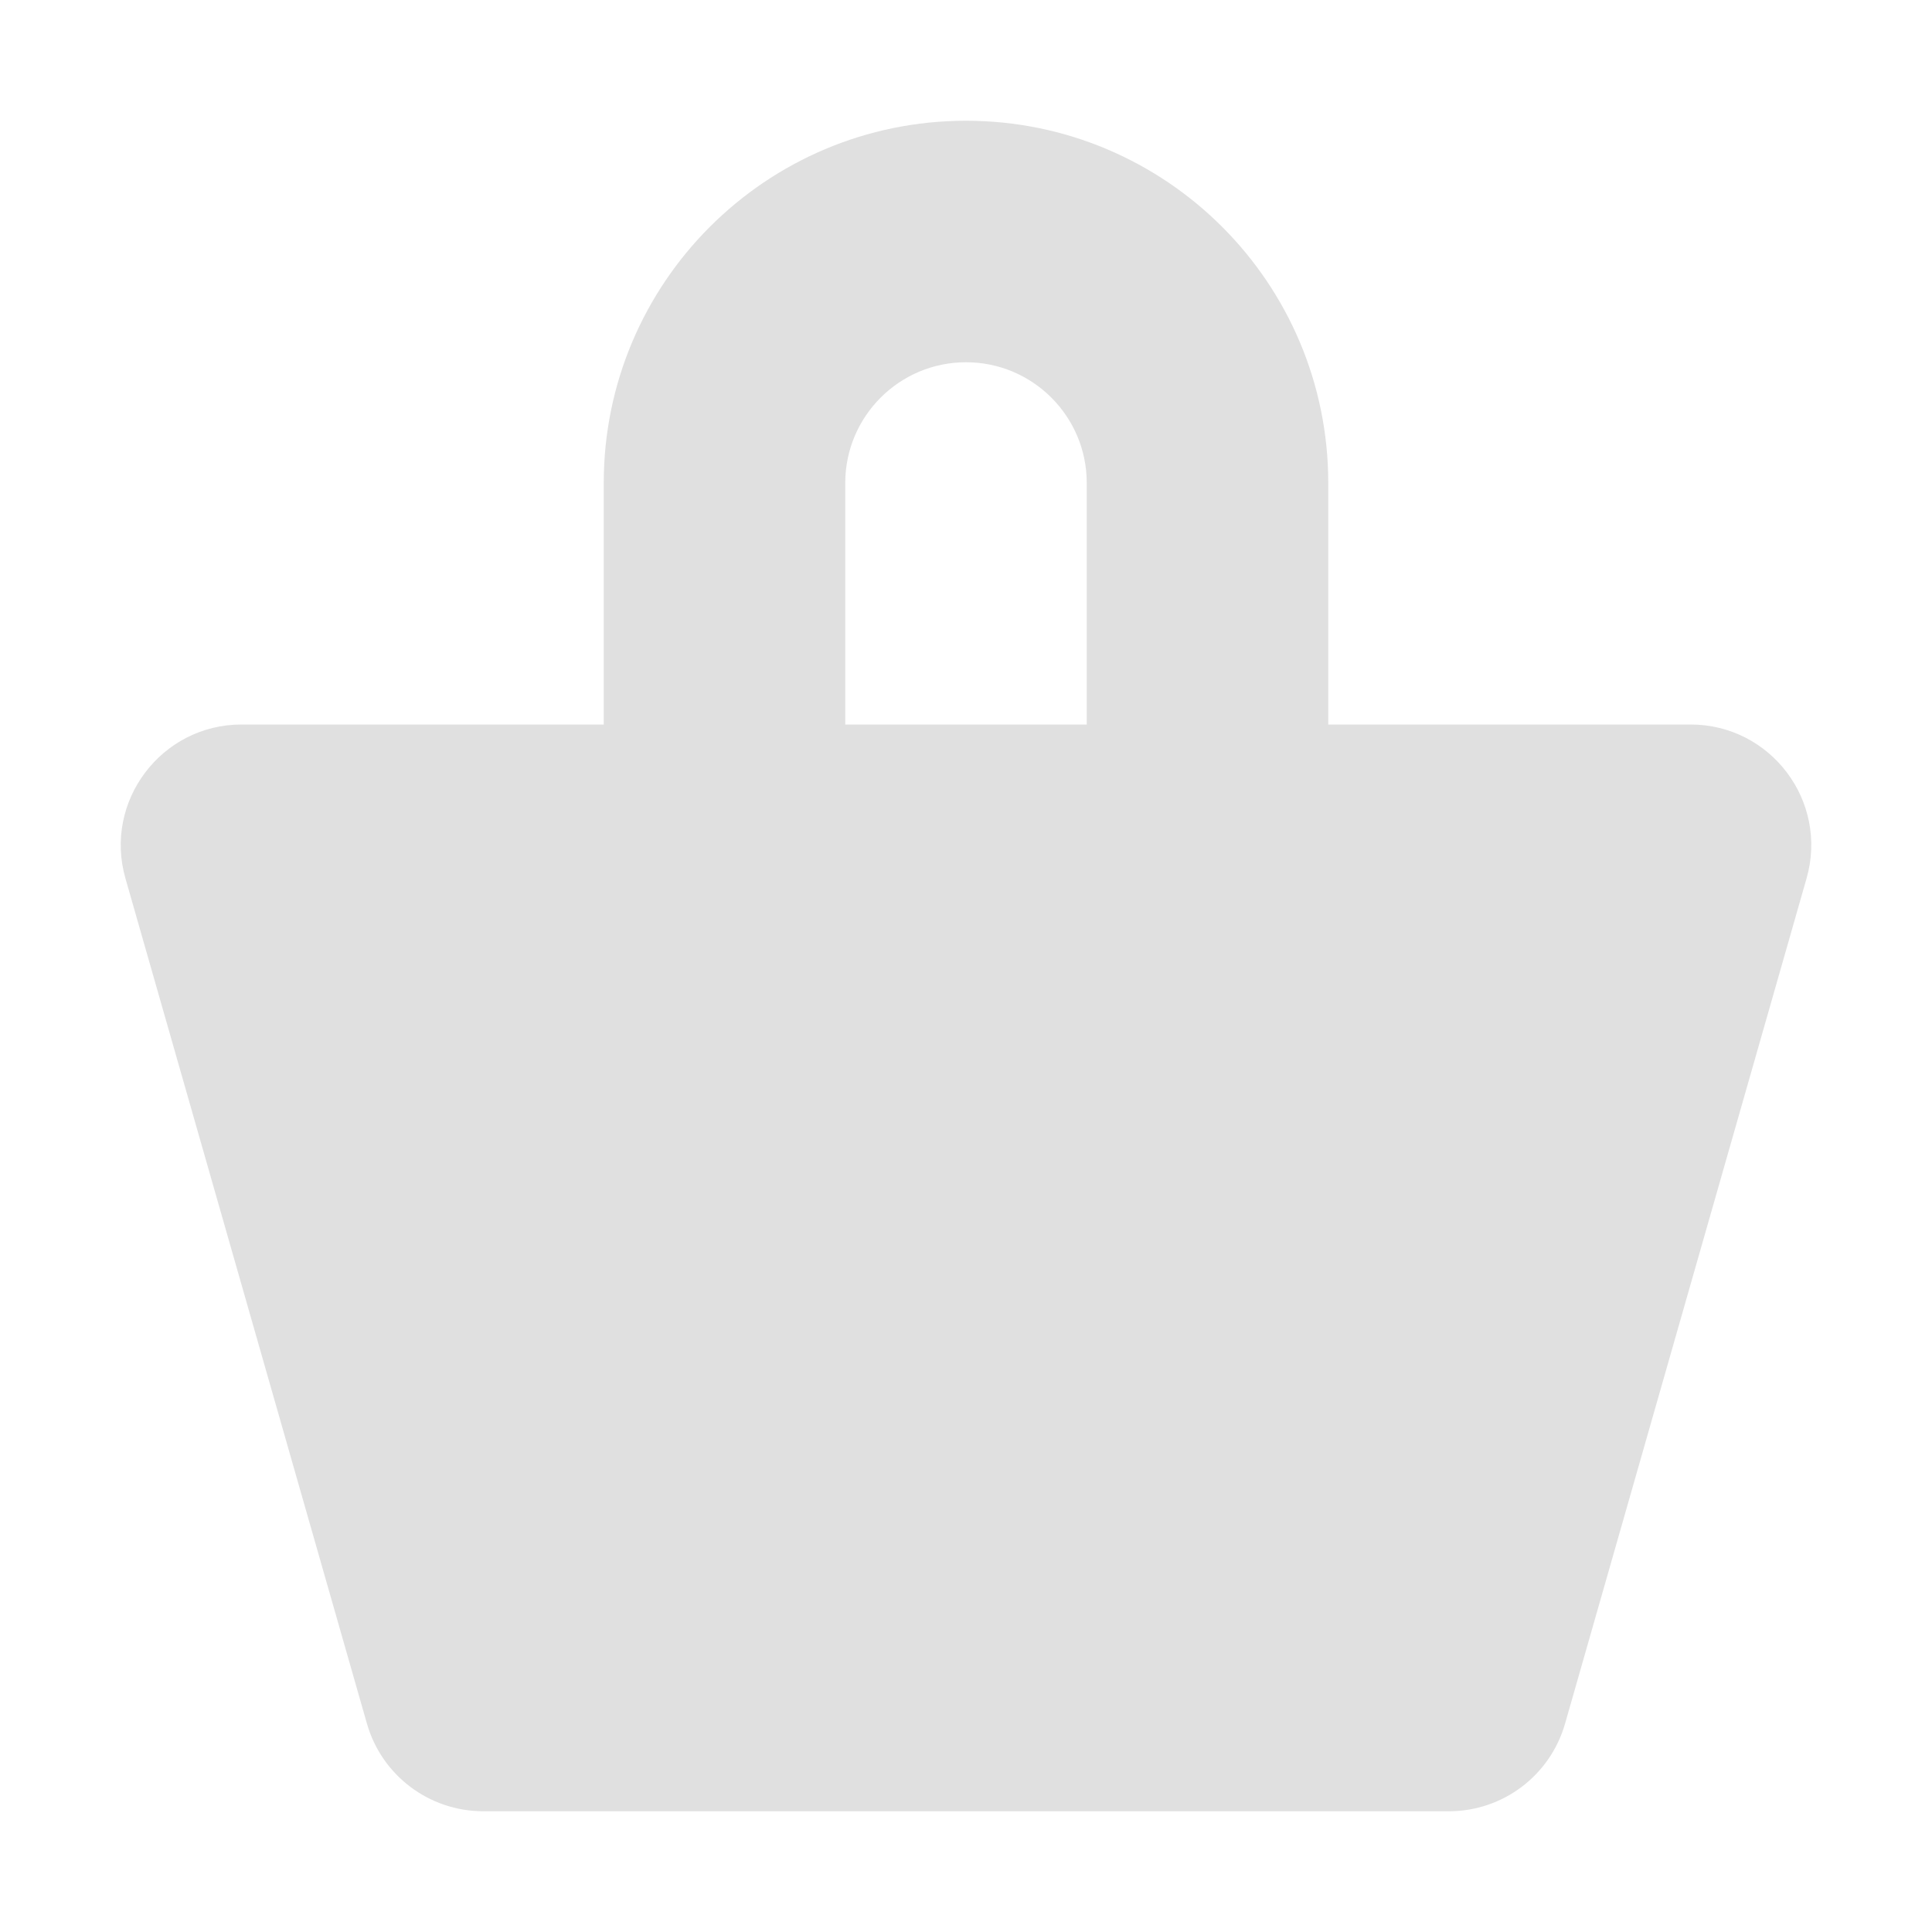
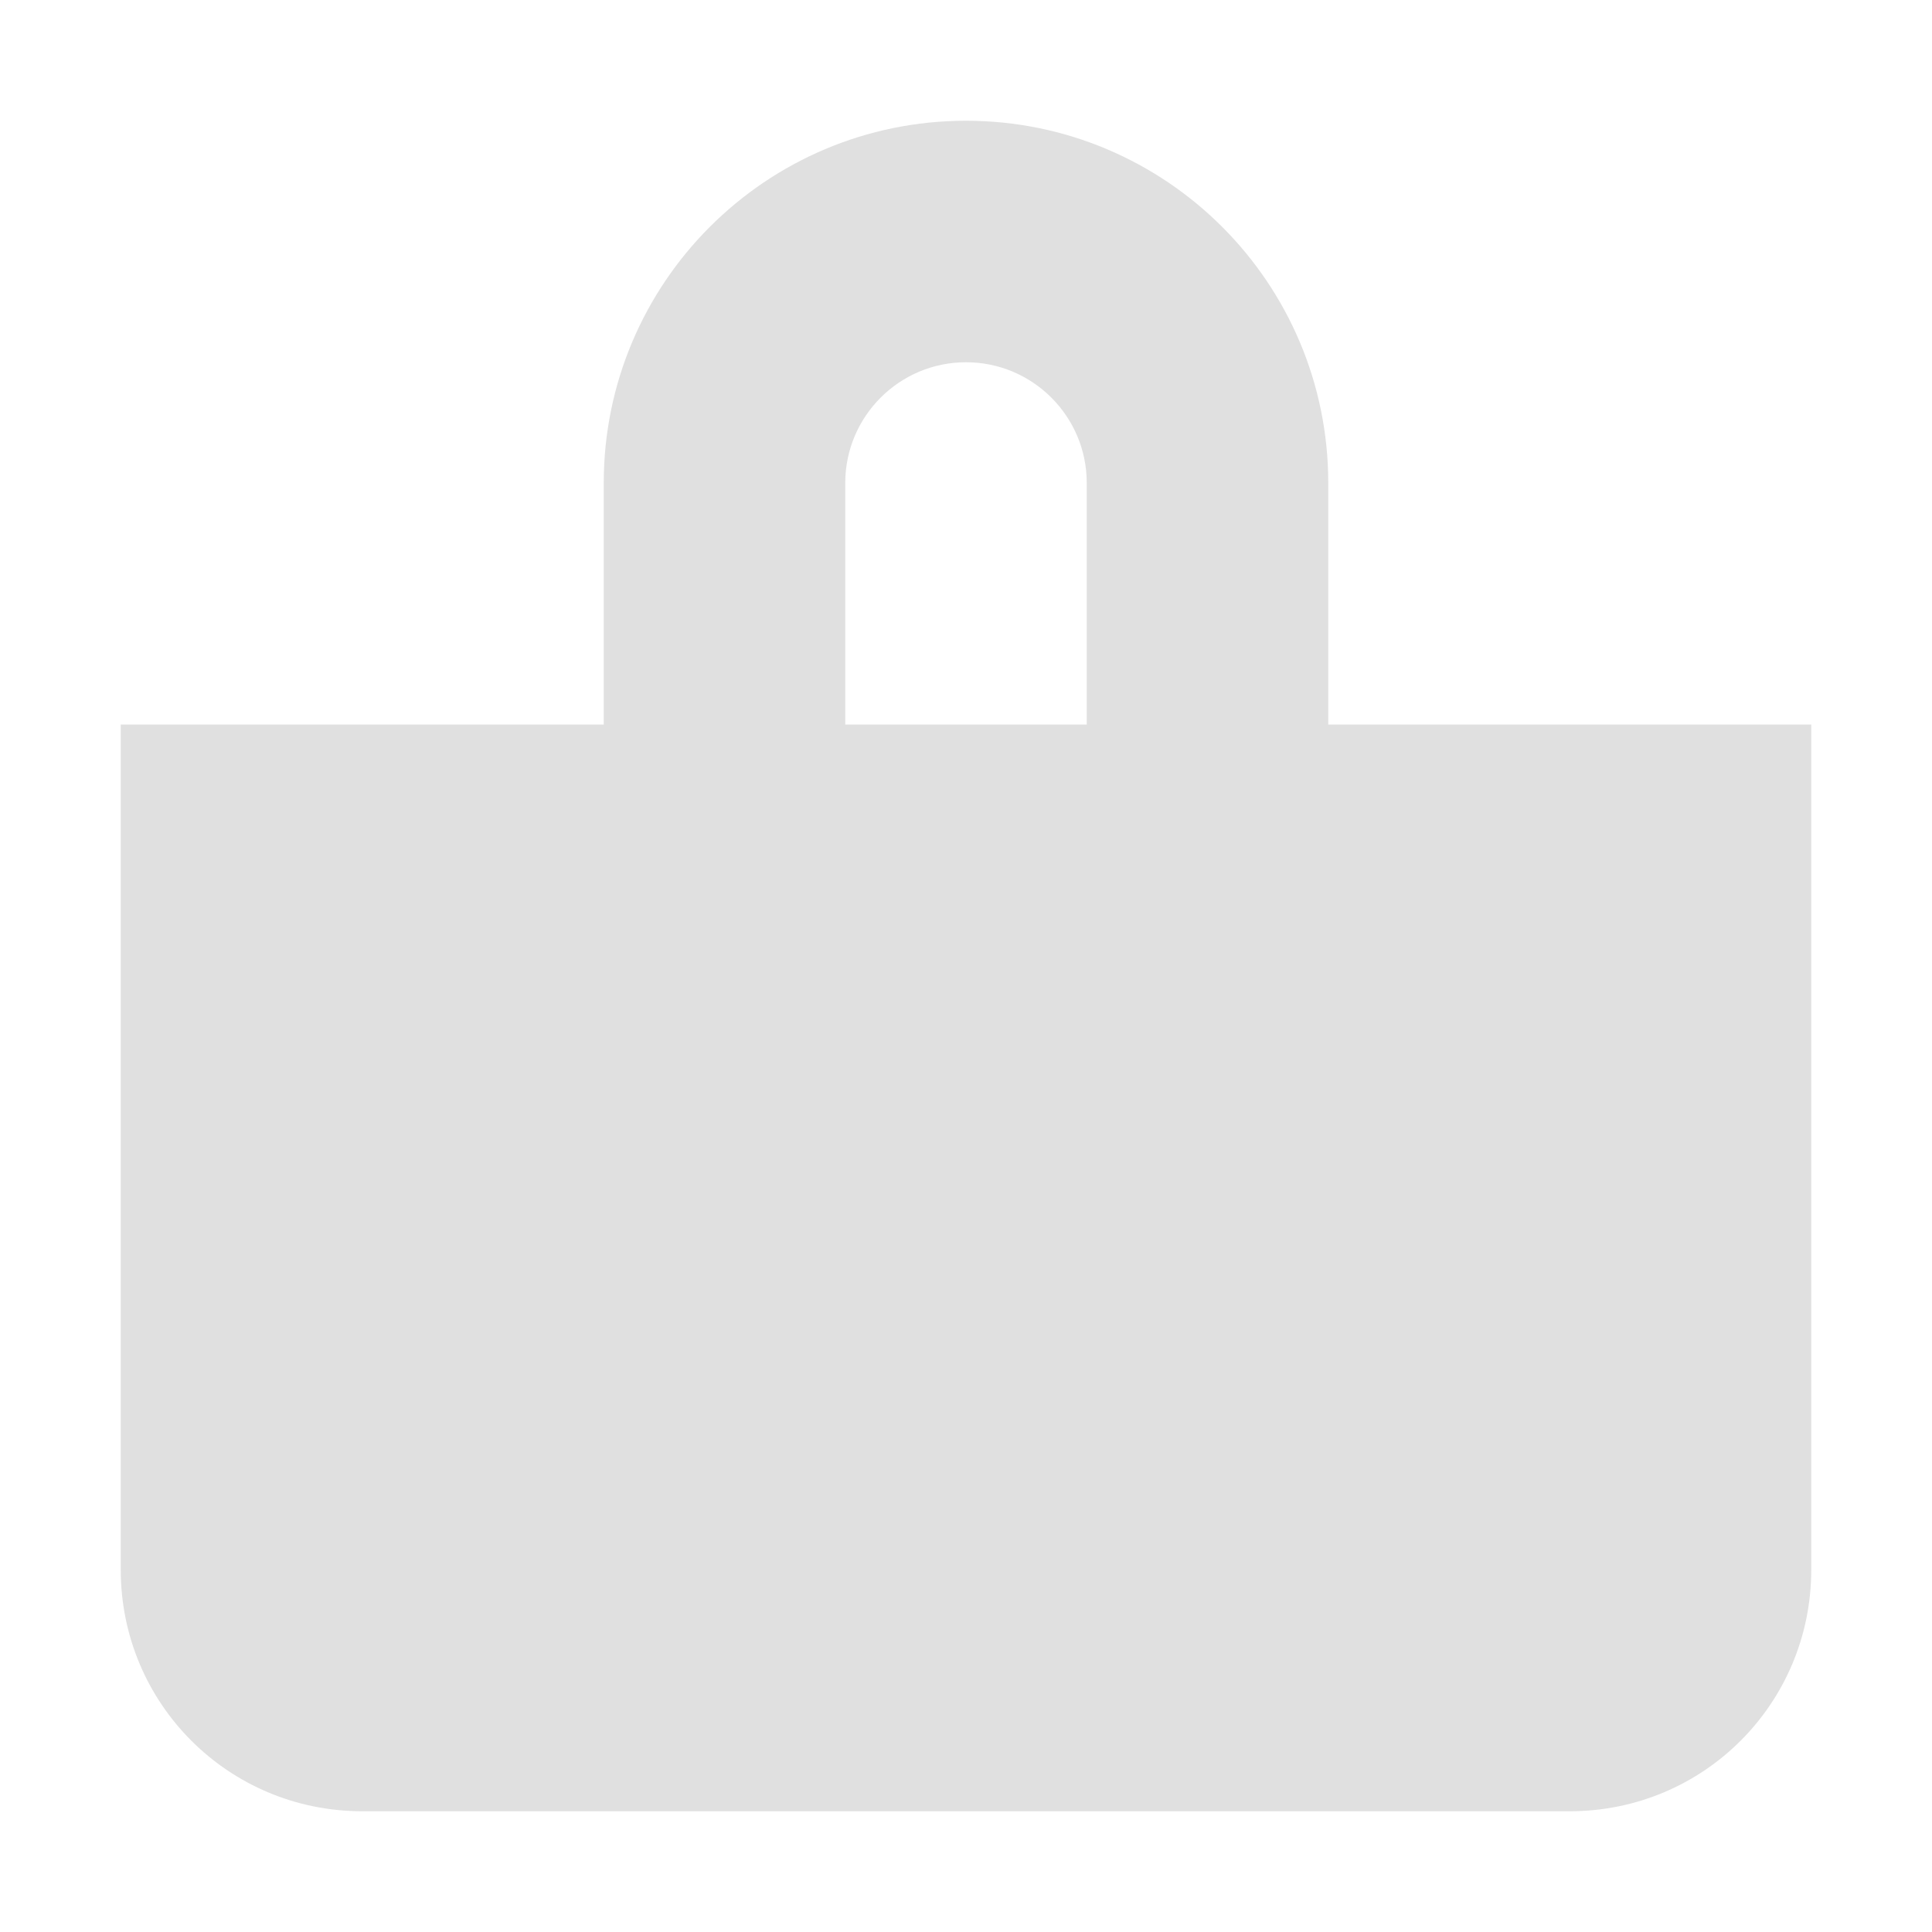
<svg xmlns="http://www.w3.org/2000/svg" width="16" height="16" version="1.1" viewBox="0 0 16 16">
-   <path d="m8 1c-1.657 0-3 1.343-3 3v2h-3c-0.664 3.505e-4 -1.144 0.637-0.961 1.275l2 7c0.123 0.429 0.515 0.724 0.961 0.725h8c0.446-2.09e-4 0.838-0.296 0.961-0.725l2-7c0.183-0.639-0.296-1.275-0.961-1.275h-3v-2c0-1.657-1.343-3-3-3zm0 2c0.552 0 1 0.448 1 1v2h-2v-2c0-0.552 0.448-1 1-1z" fill="#e0e0e0" />
+   <path d="m8 1c-1.657 0-3 1.343-3 3v2h-4v7c0 1.108 0.892 2 2 2h10c1.108 0 2-0.892 2-2v-7h-4v-2c0-1.657-1.343-3-3-3zm0 2c0.552 0 1 0.448 1 1v2h-2v-2c0-0.552 0.448-1 1-1z" fill="#e0e0e0" />
</svg>
